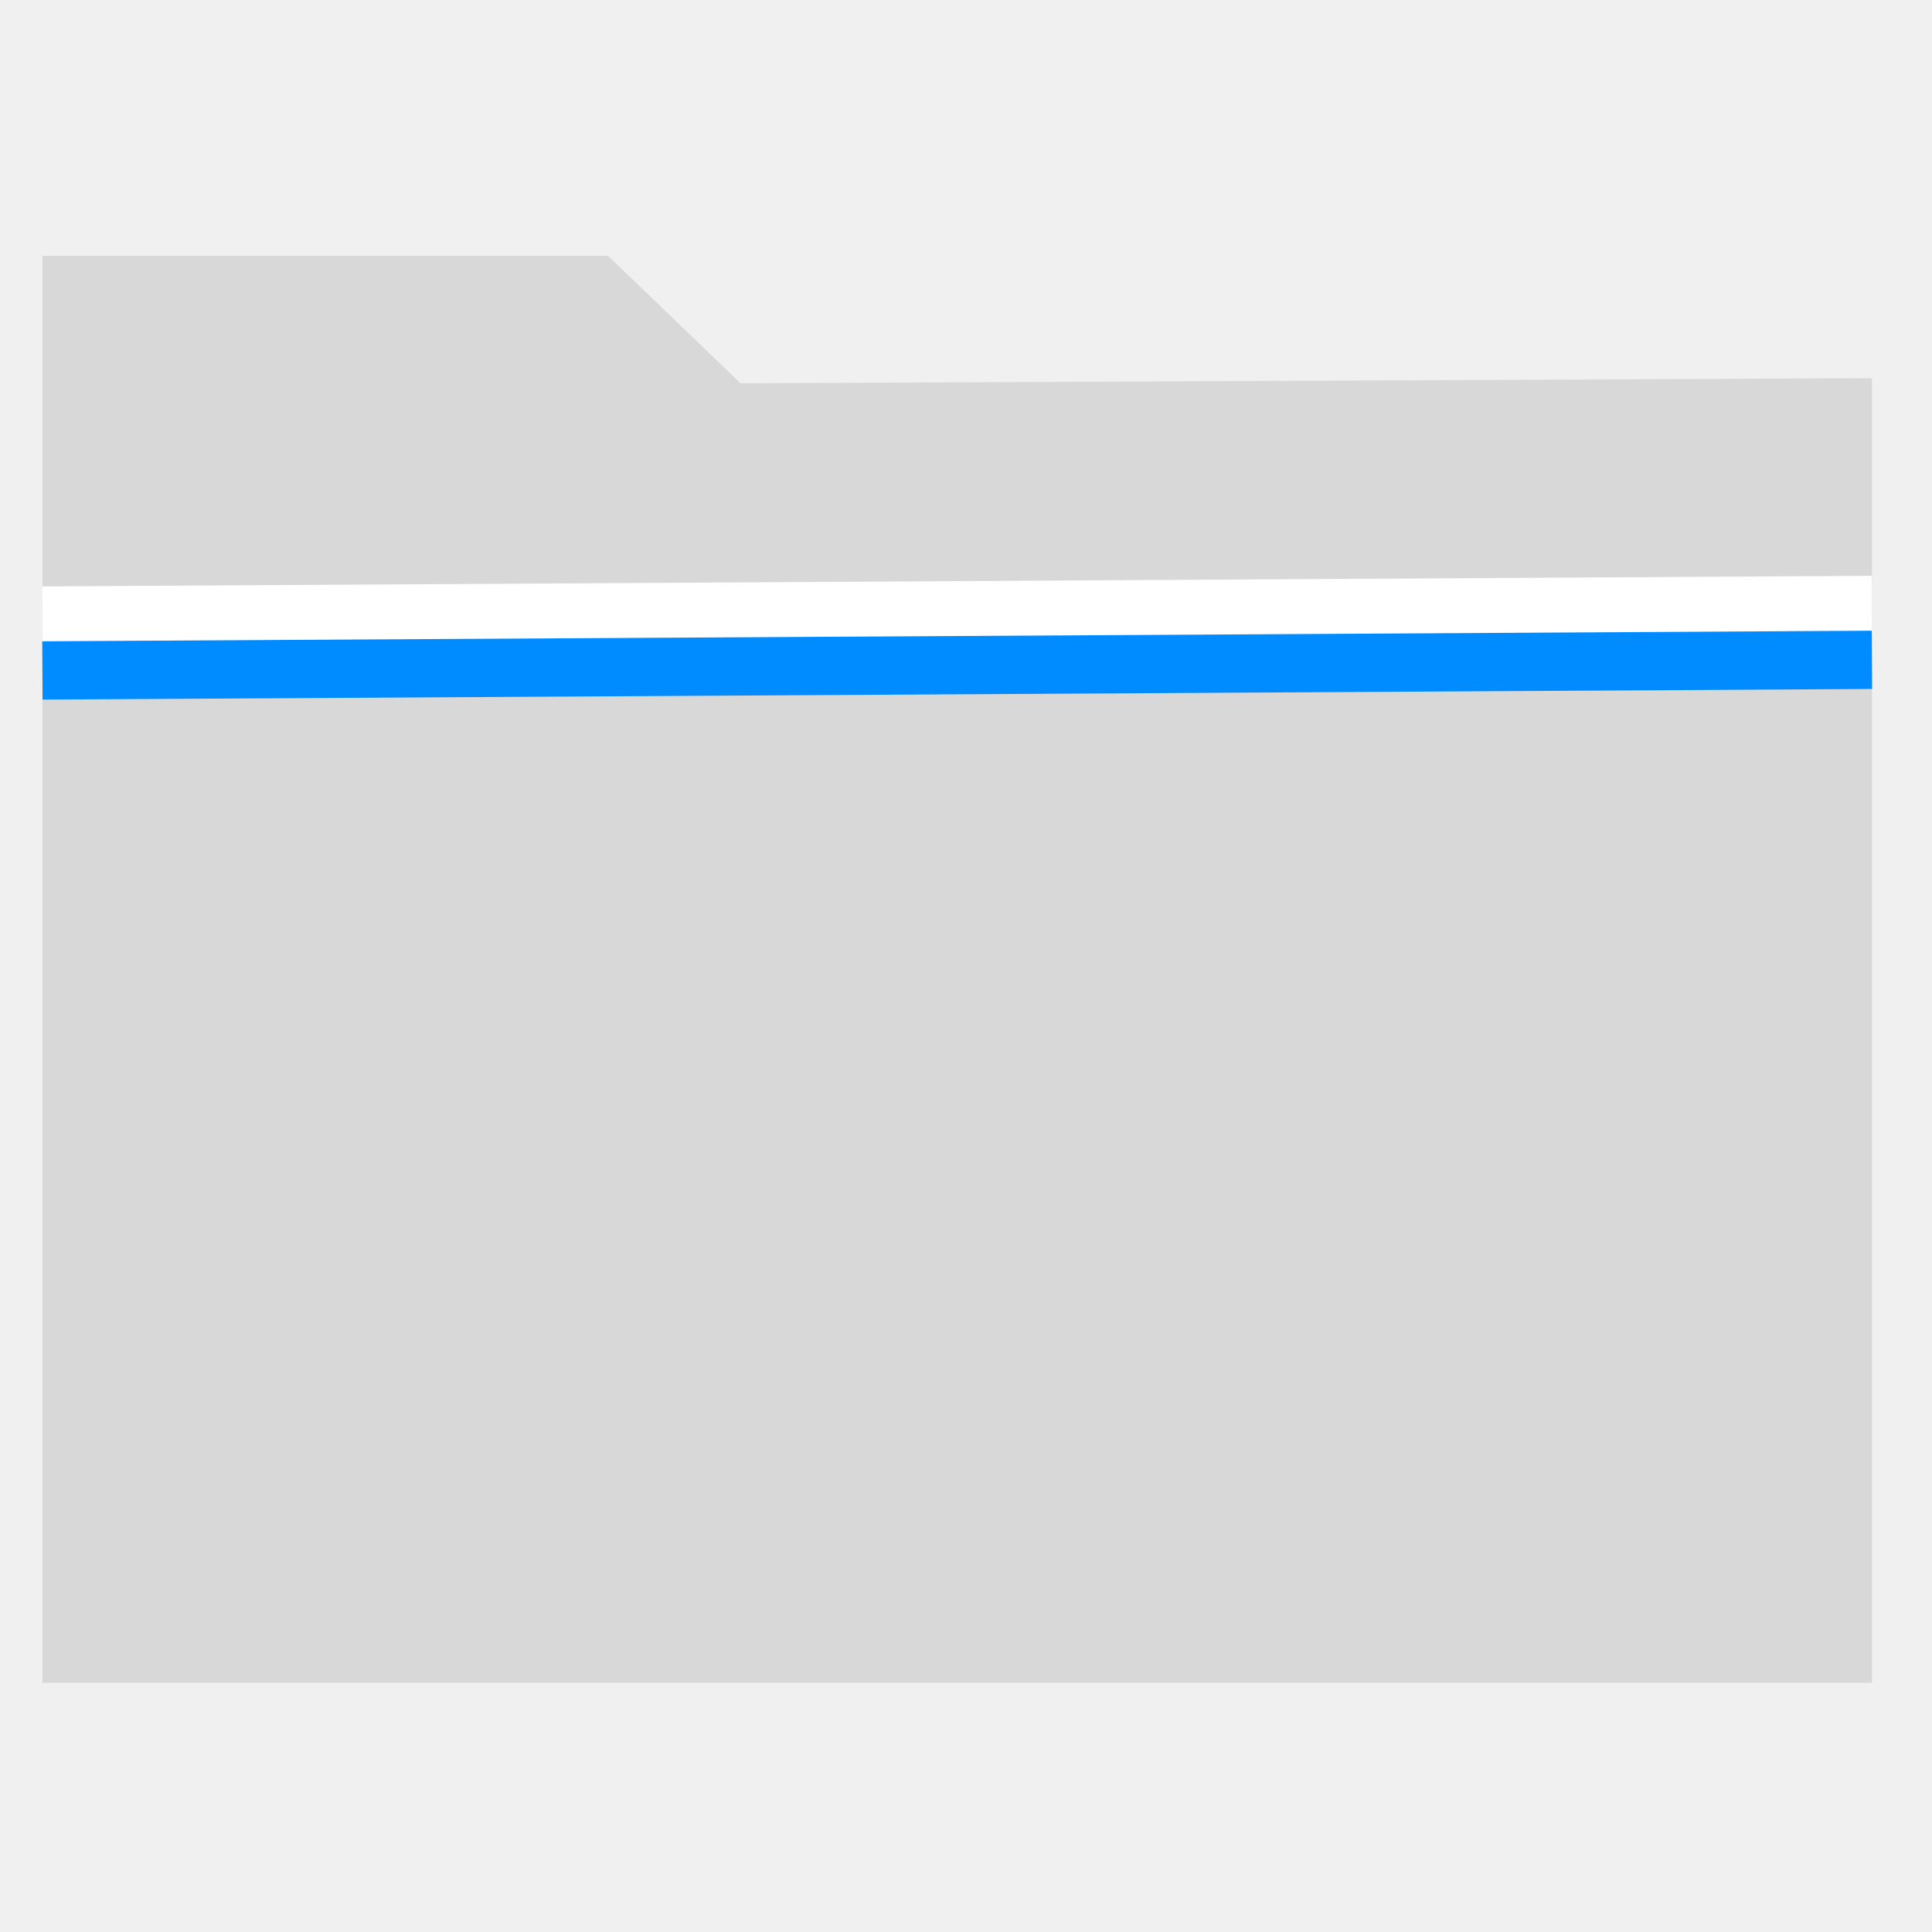
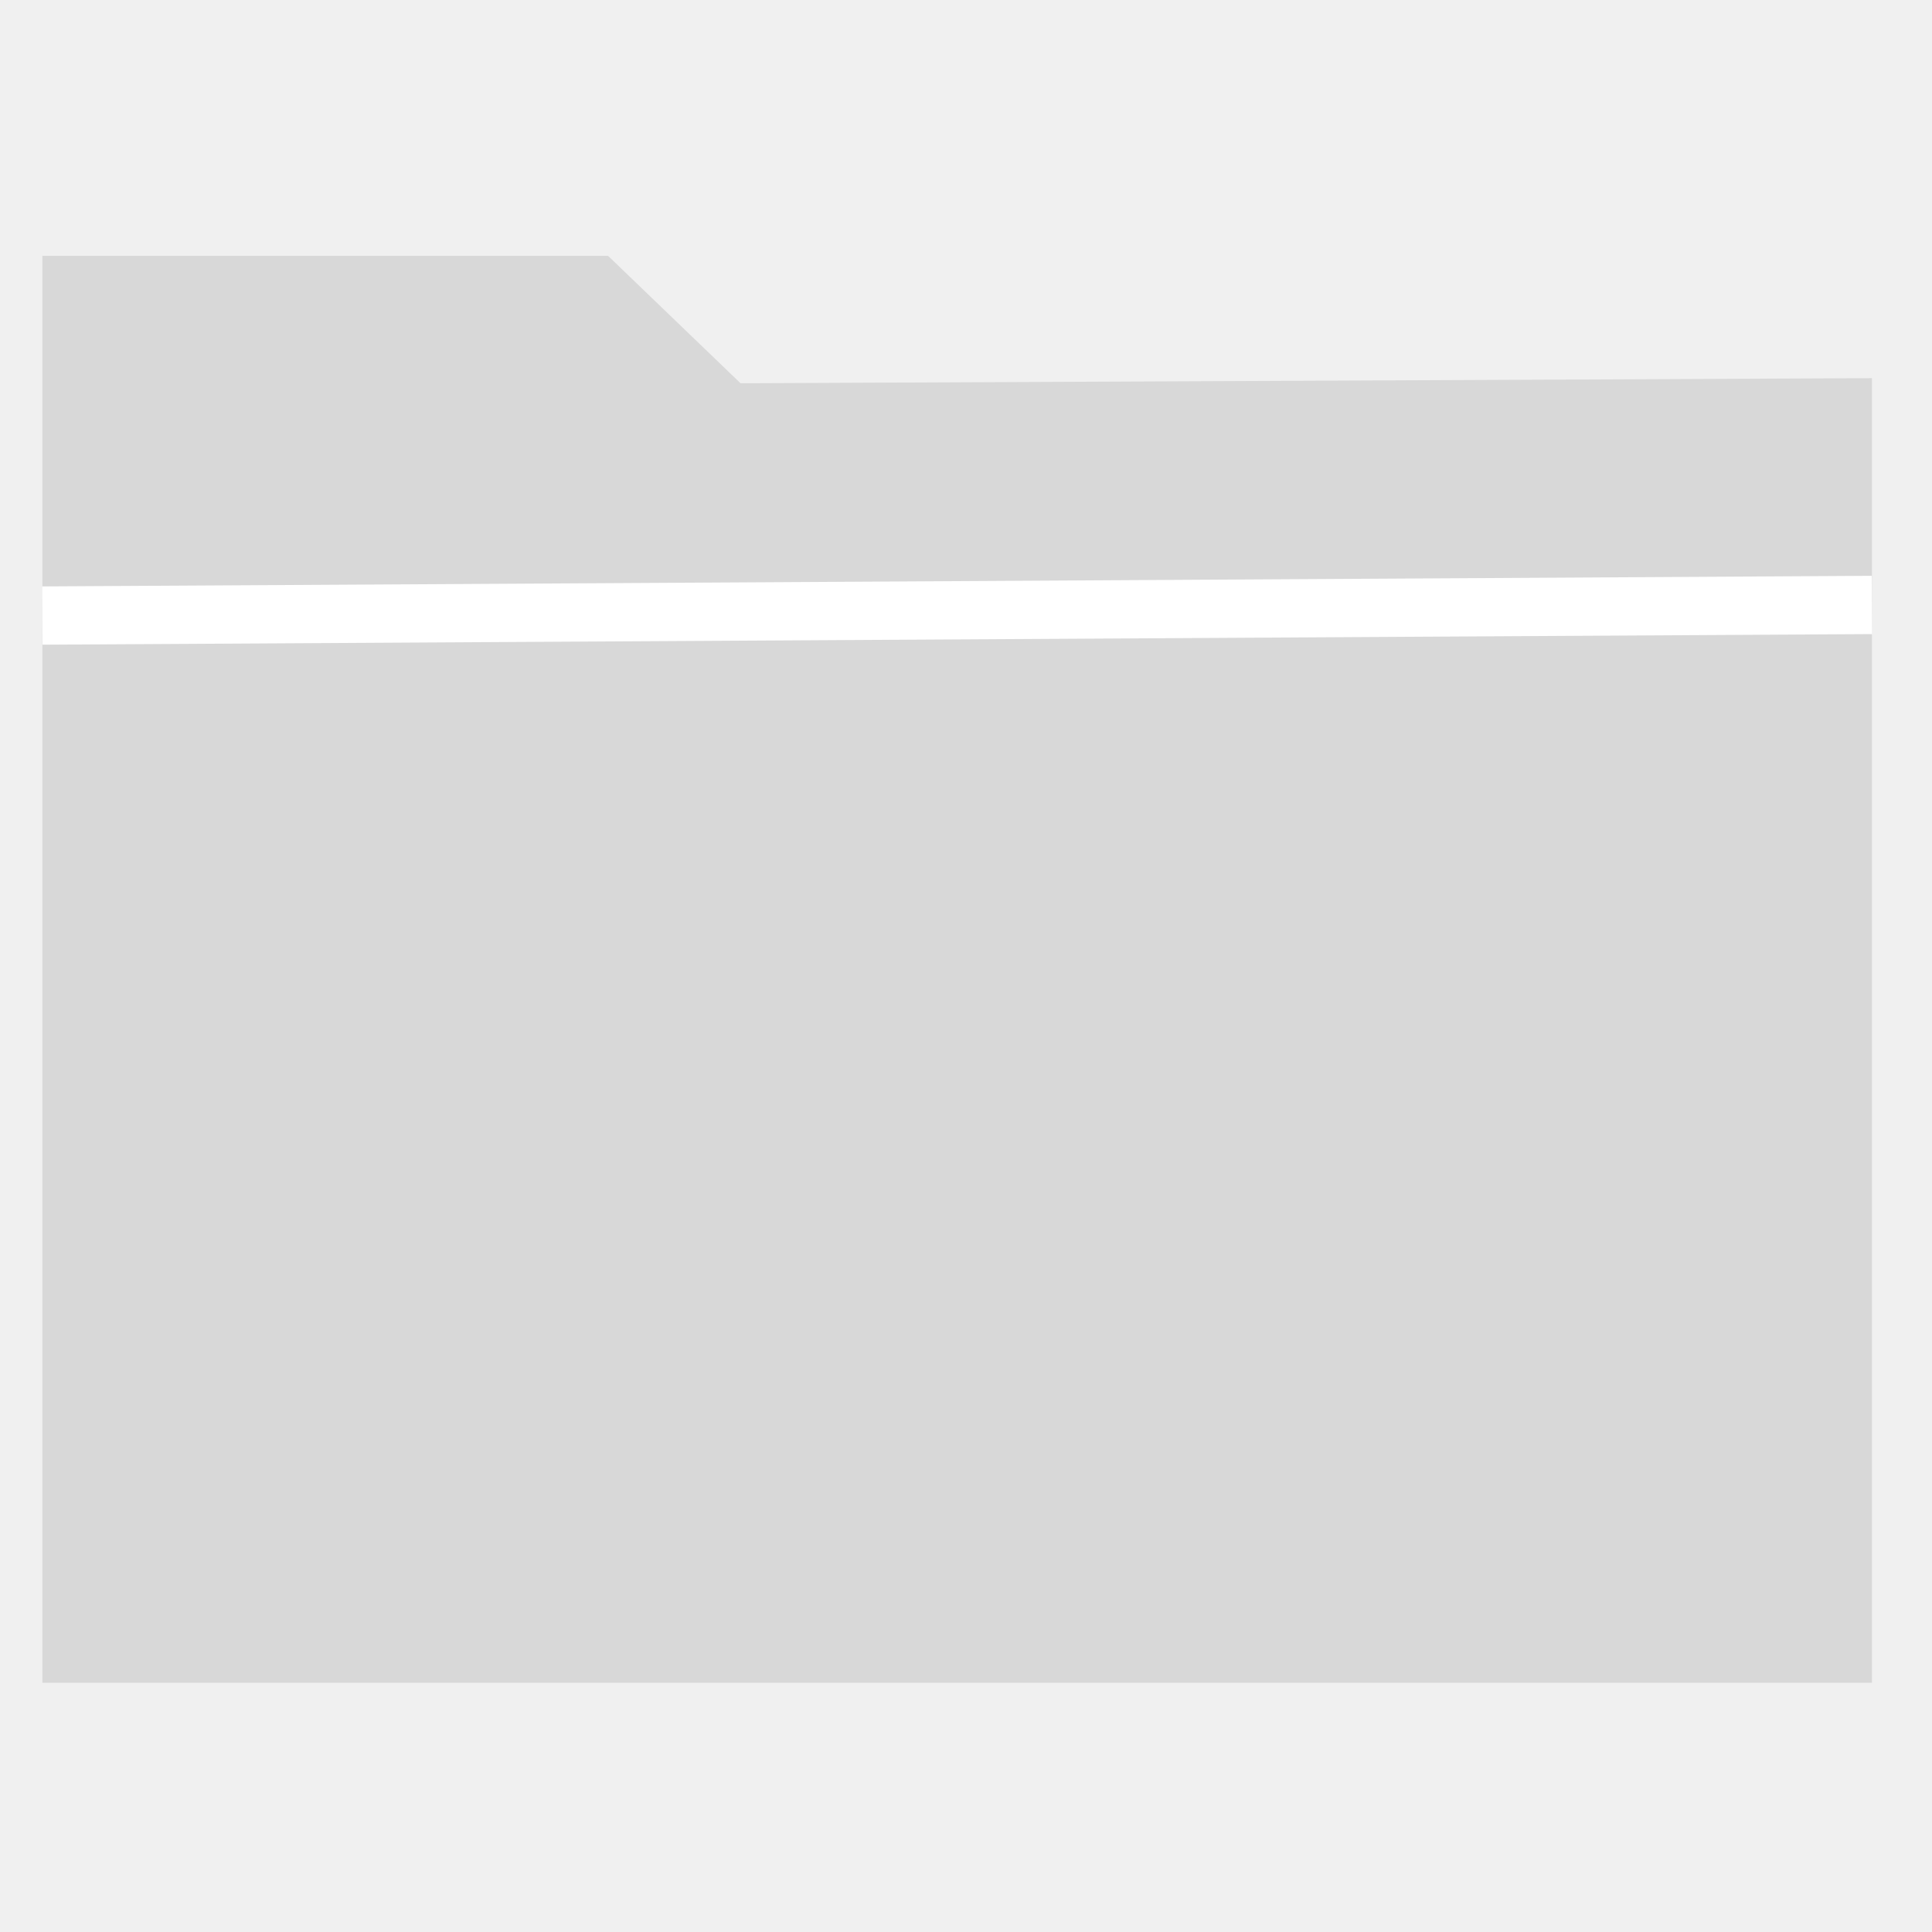
<svg xmlns="http://www.w3.org/2000/svg" version="1.1" id="Layer_1" x="0px" y="0px" width="100px" height="100px" viewBox="0 0 100 100" enable-background="new 0 0 100 100" xml:space="preserve">
  <path fill="#FFFFFF" d="M5.825,13.501" />
  <polygon fill="#D8D8D8" points="2.195,13.243 2.195,87.1 96.891,87.1 96.891,19.574 38.331,19.838 31.474,13.243 " />
  <line fill="none" stroke="#FFFFFF" stroke-width="3.016" stroke-miterlimit="10" x1="2.195" y1="31.861" x2="96.891" y2="31.312" />
-   <line fill="none" stroke="#008CFF" stroke-width="3.016" stroke-miterlimit="10" x1="2.195" y1="34.702" x2="96.891" y2="34.153" />
</svg>
